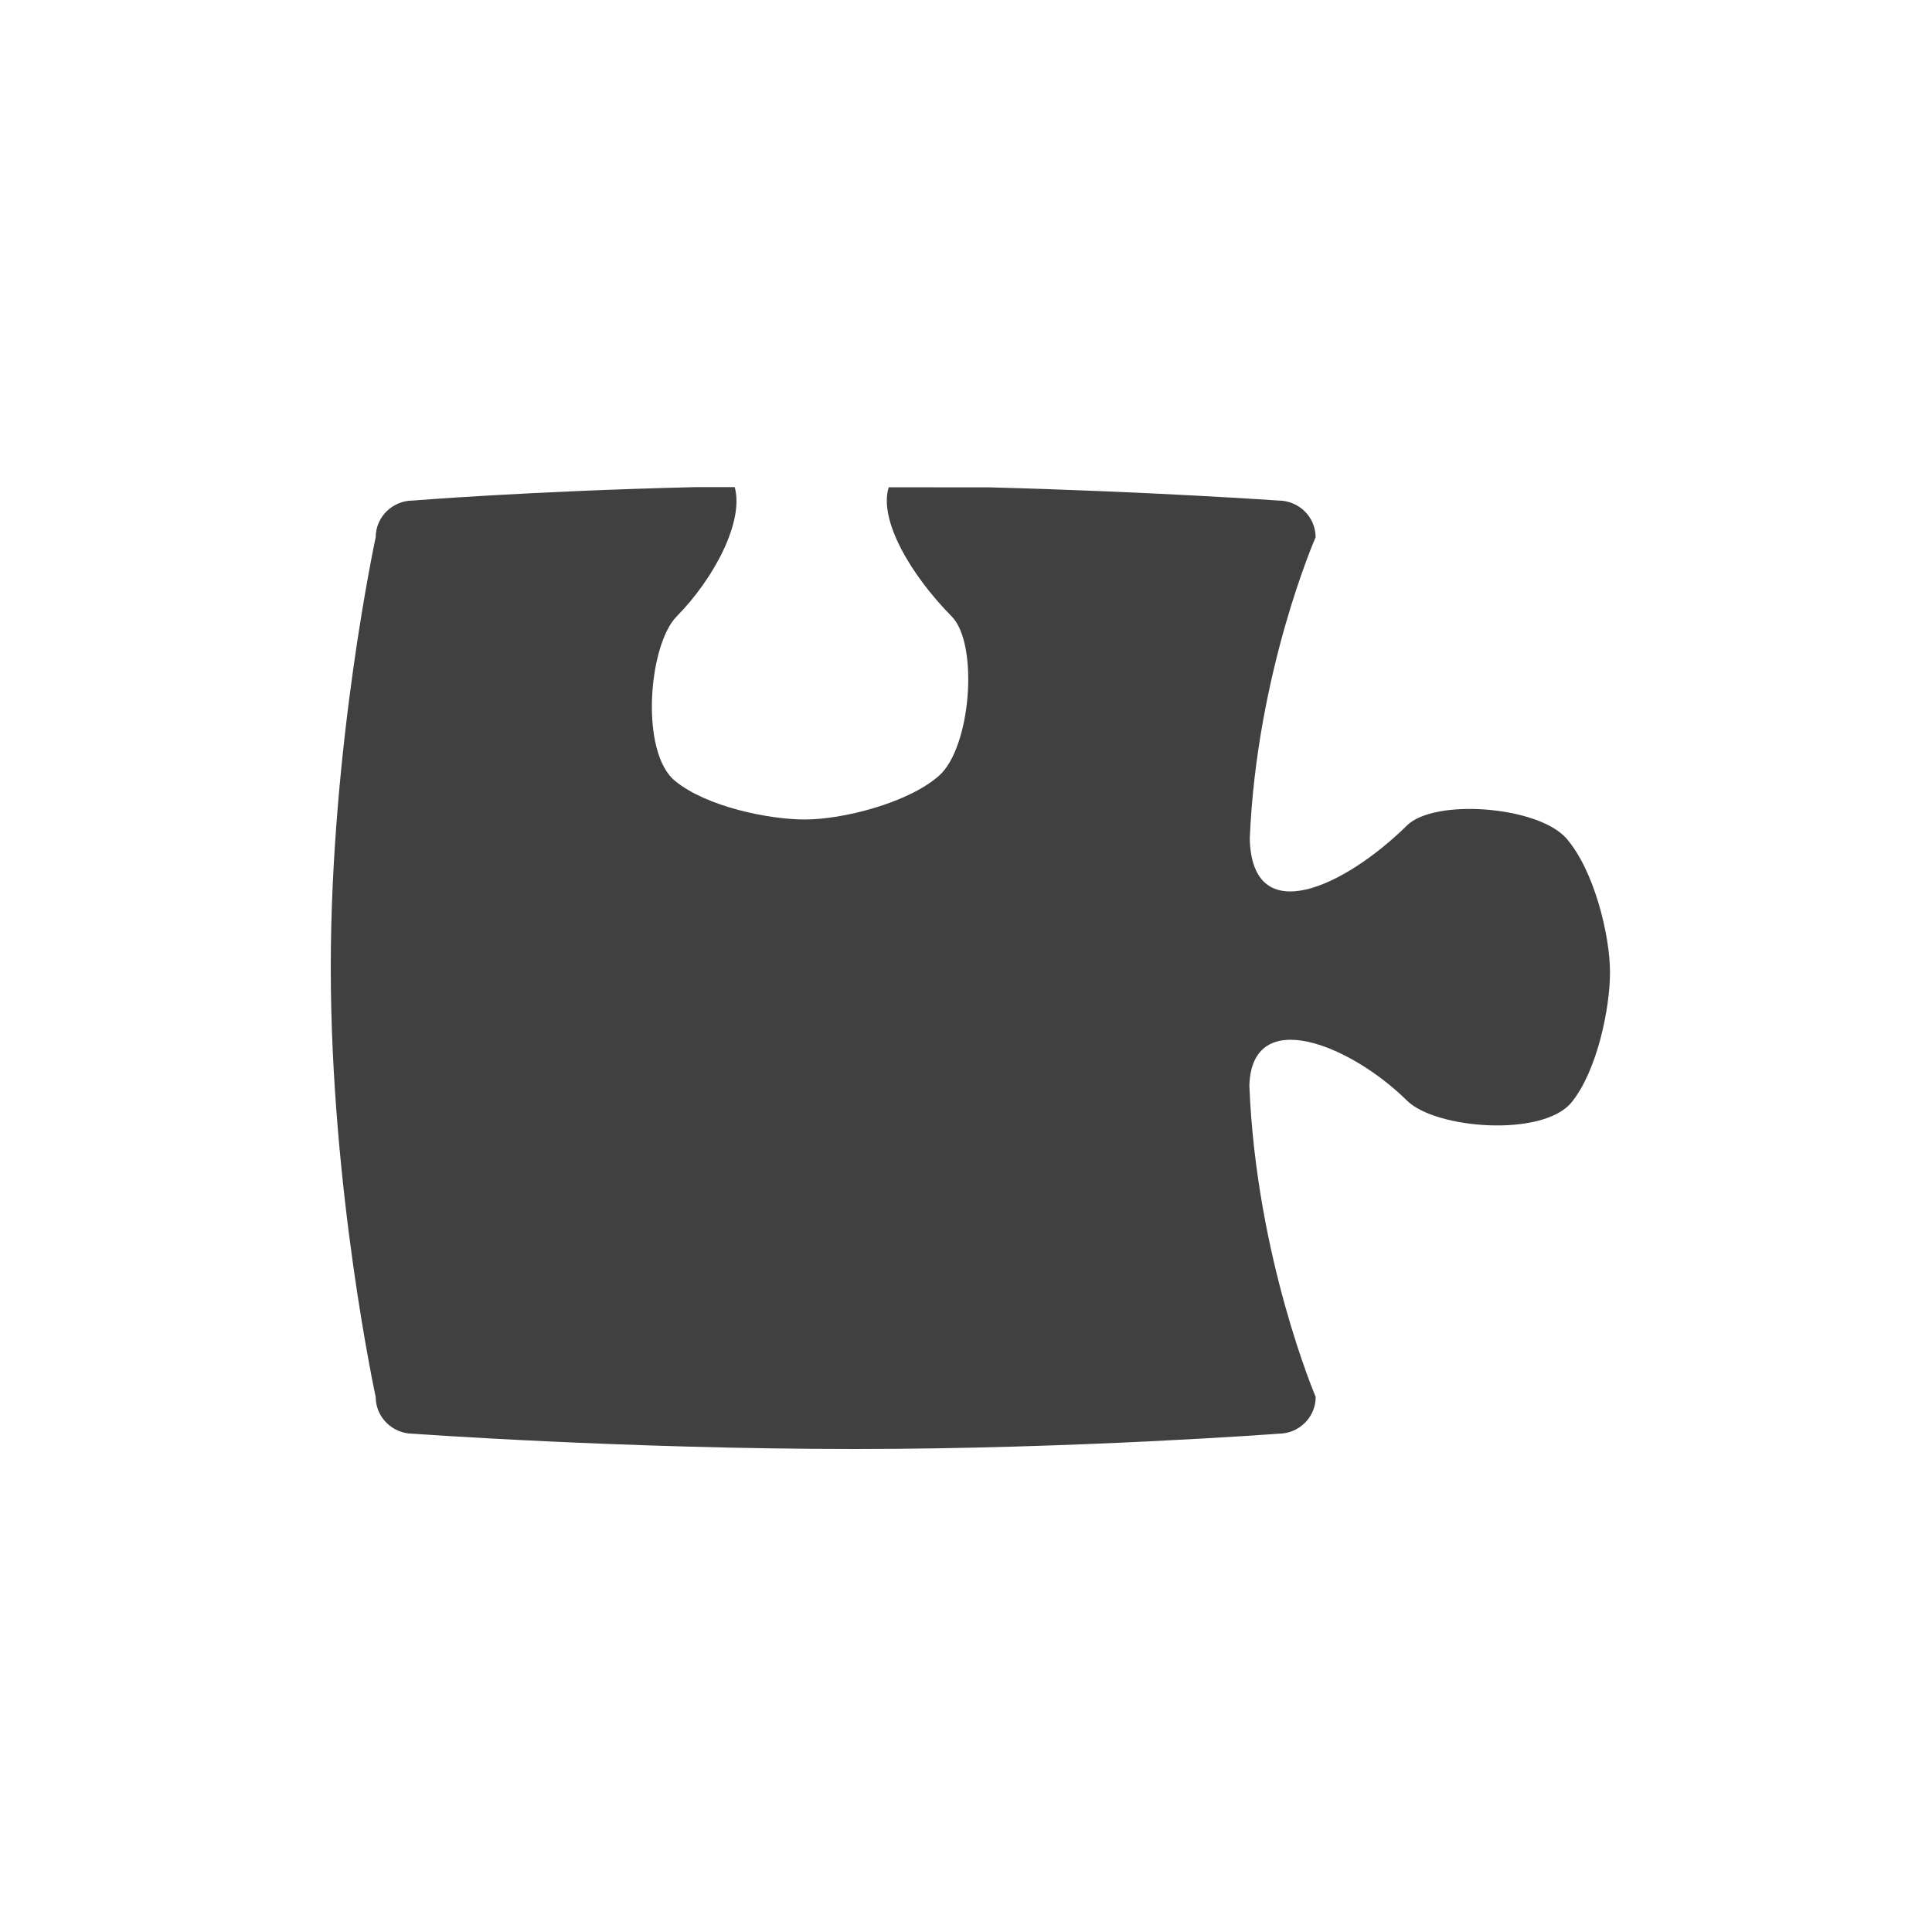
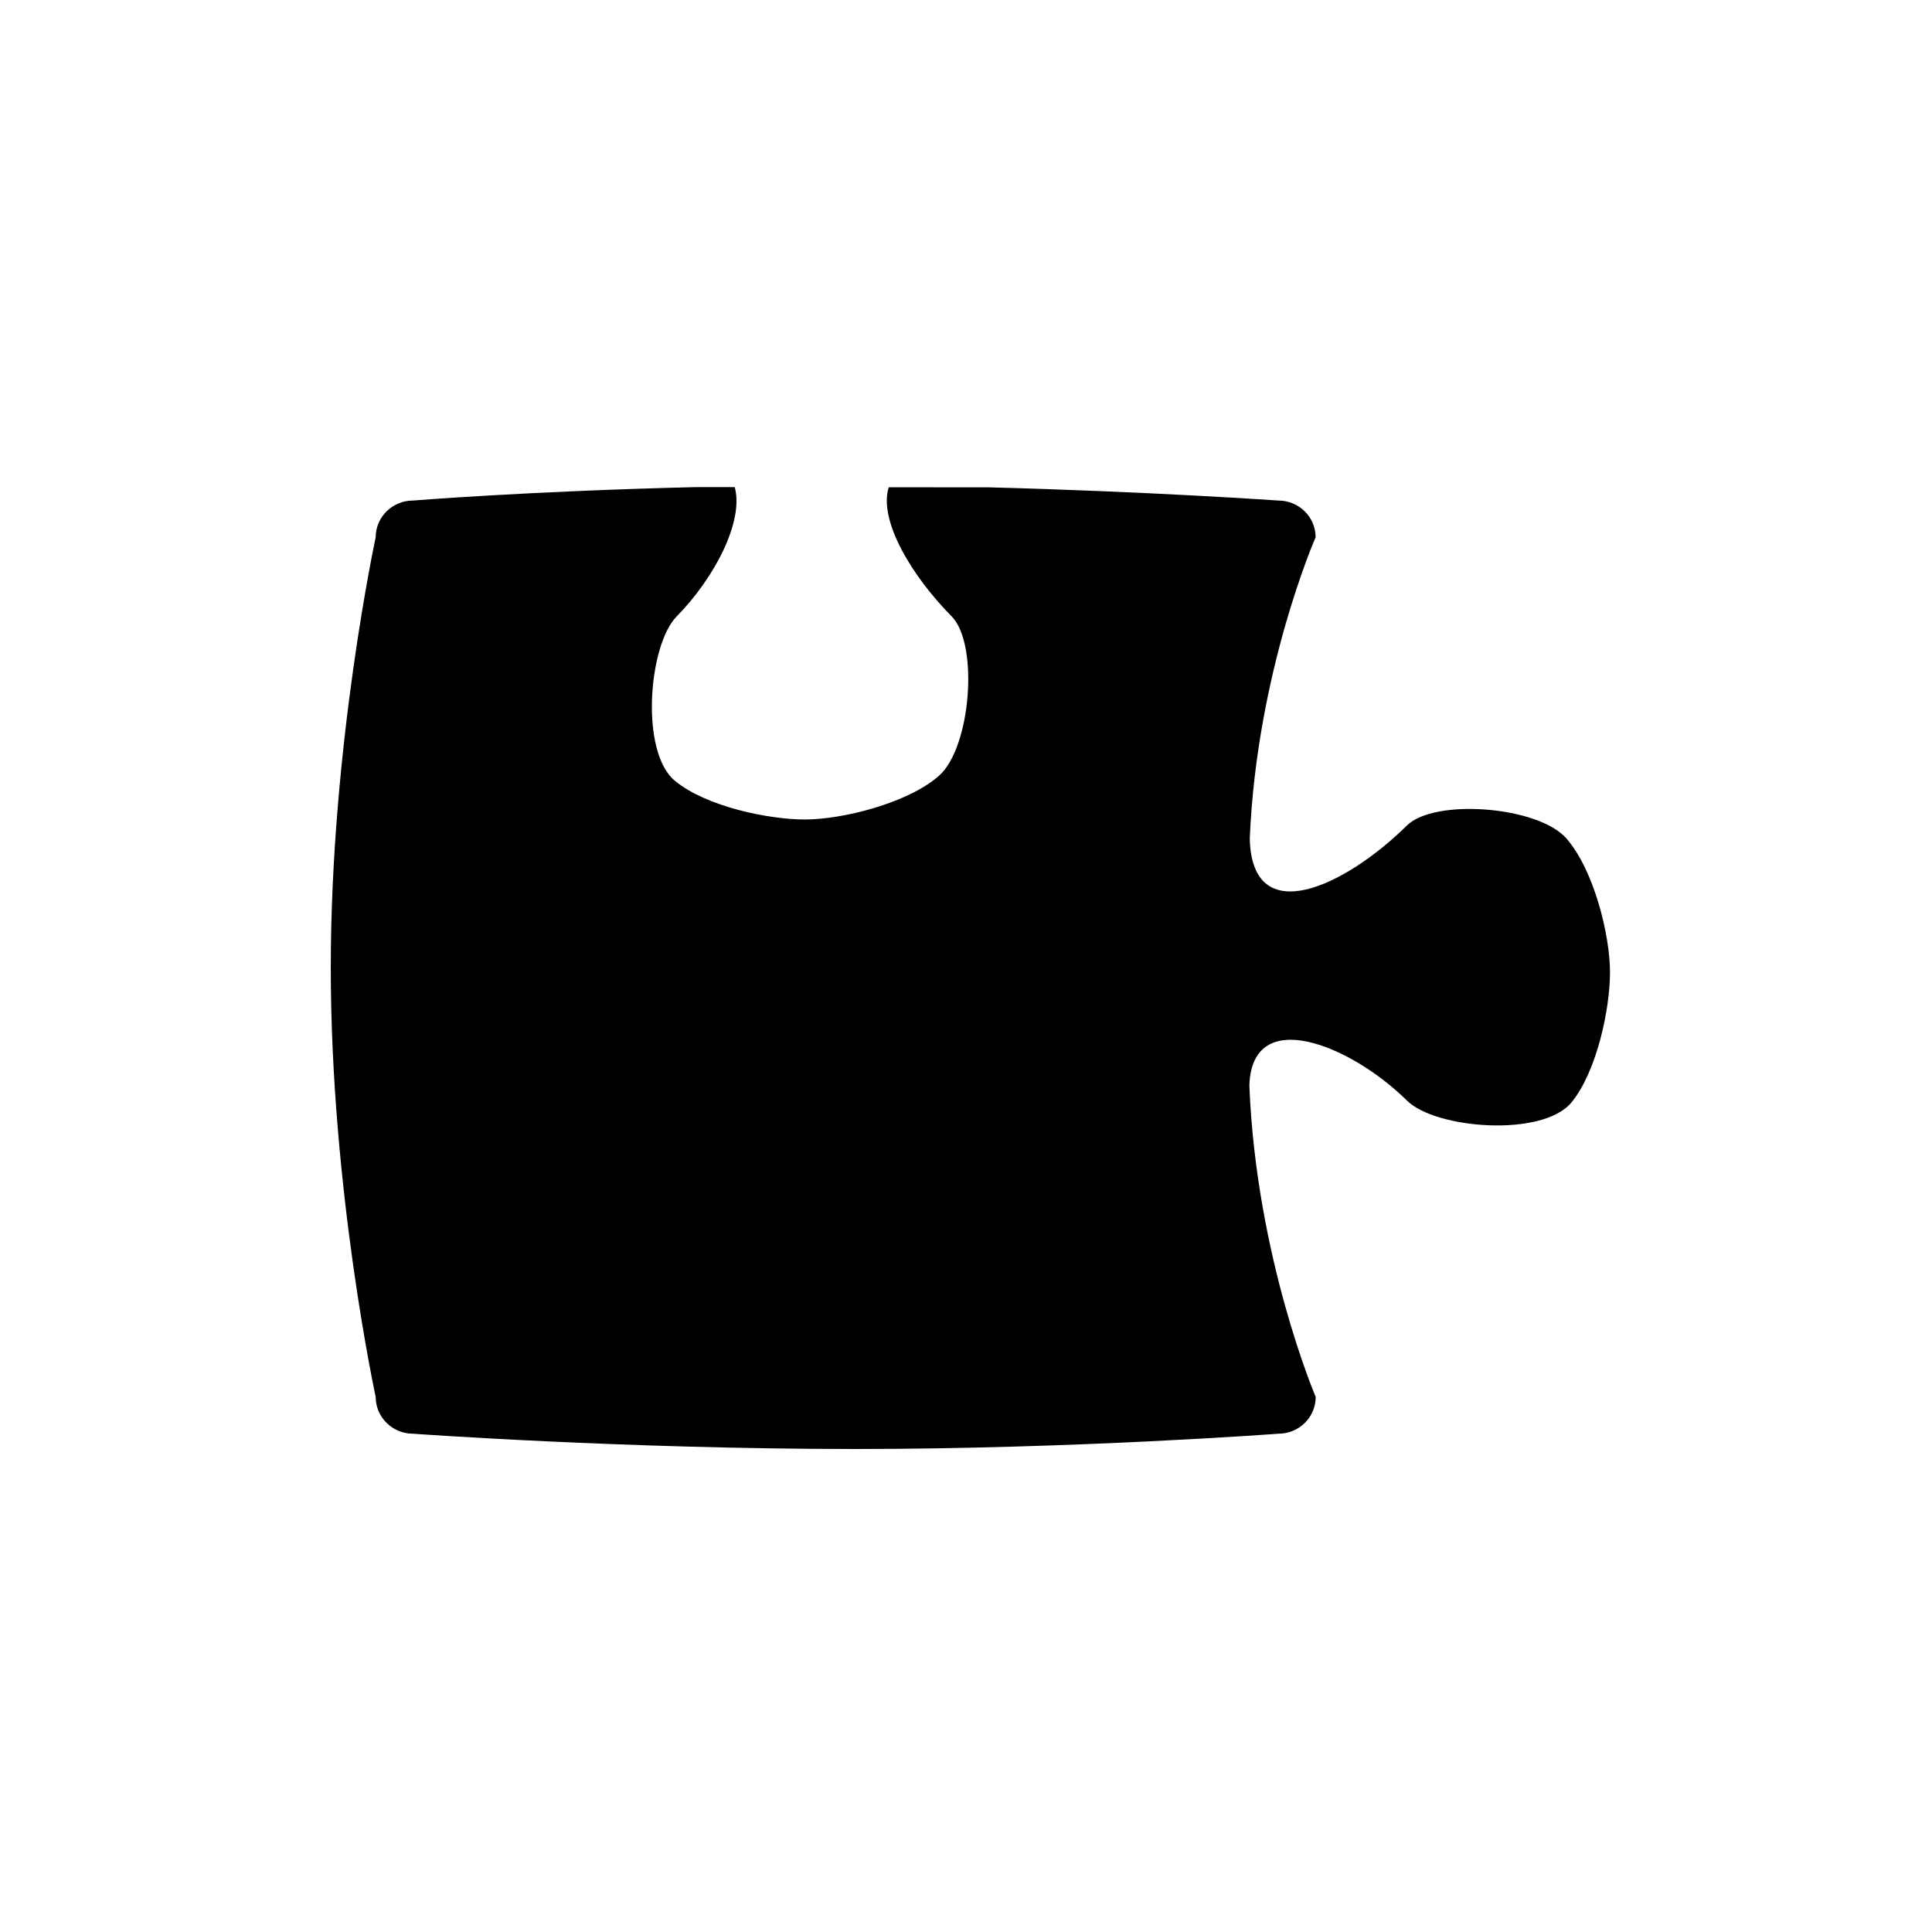
<svg xmlns="http://www.w3.org/2000/svg" width="24" height="24" viewBox="0 0 24 24">
-   <g id="template" style="opacity:0.75;">
+   <g id="template">
    <path id="puzzle-piece" d="M19.46 10.417c-.351-.404-1.641-.501-1.983-.162-.769.758-1.926 1.308-1.952.162.088-2.081.818-3.743.818-3.743 0-.252-.207-.456-.463-.456 0 0-1.586-.111-3.59-.164l-1.25-.001c-.127.406.274 1.09.782 1.604.339.344.242 1.633-.162 1.984-.393.34-1.197.539-1.662.539-.445 0-1.222-.158-1.612-.479-.438-.356-.332-1.686.02-2.044.47-.476.838-1.185.721-1.606h-.483c-2.074.05-3.514.167-3.514.167-.255 0-.463.204-.463.456 0 0-.558 2.58-.558 5.348 0 2.762.558 5.331.558 5.331 0 .253.208.457.463.457 0 0 2.615.19 5.493.19 2.723 0 5.258-.19 5.258-.19.256 0 .463-.204.463-.457 0 0-.739-1.73-.824-3.869.031-1.004 1.255-.506 1.958.188.356.353 1.688.458 2.045.021.318-.392.477-1.169.477-1.614 0-.465-.199-1.269-.54-1.662z" />
  </g>
</svg>
